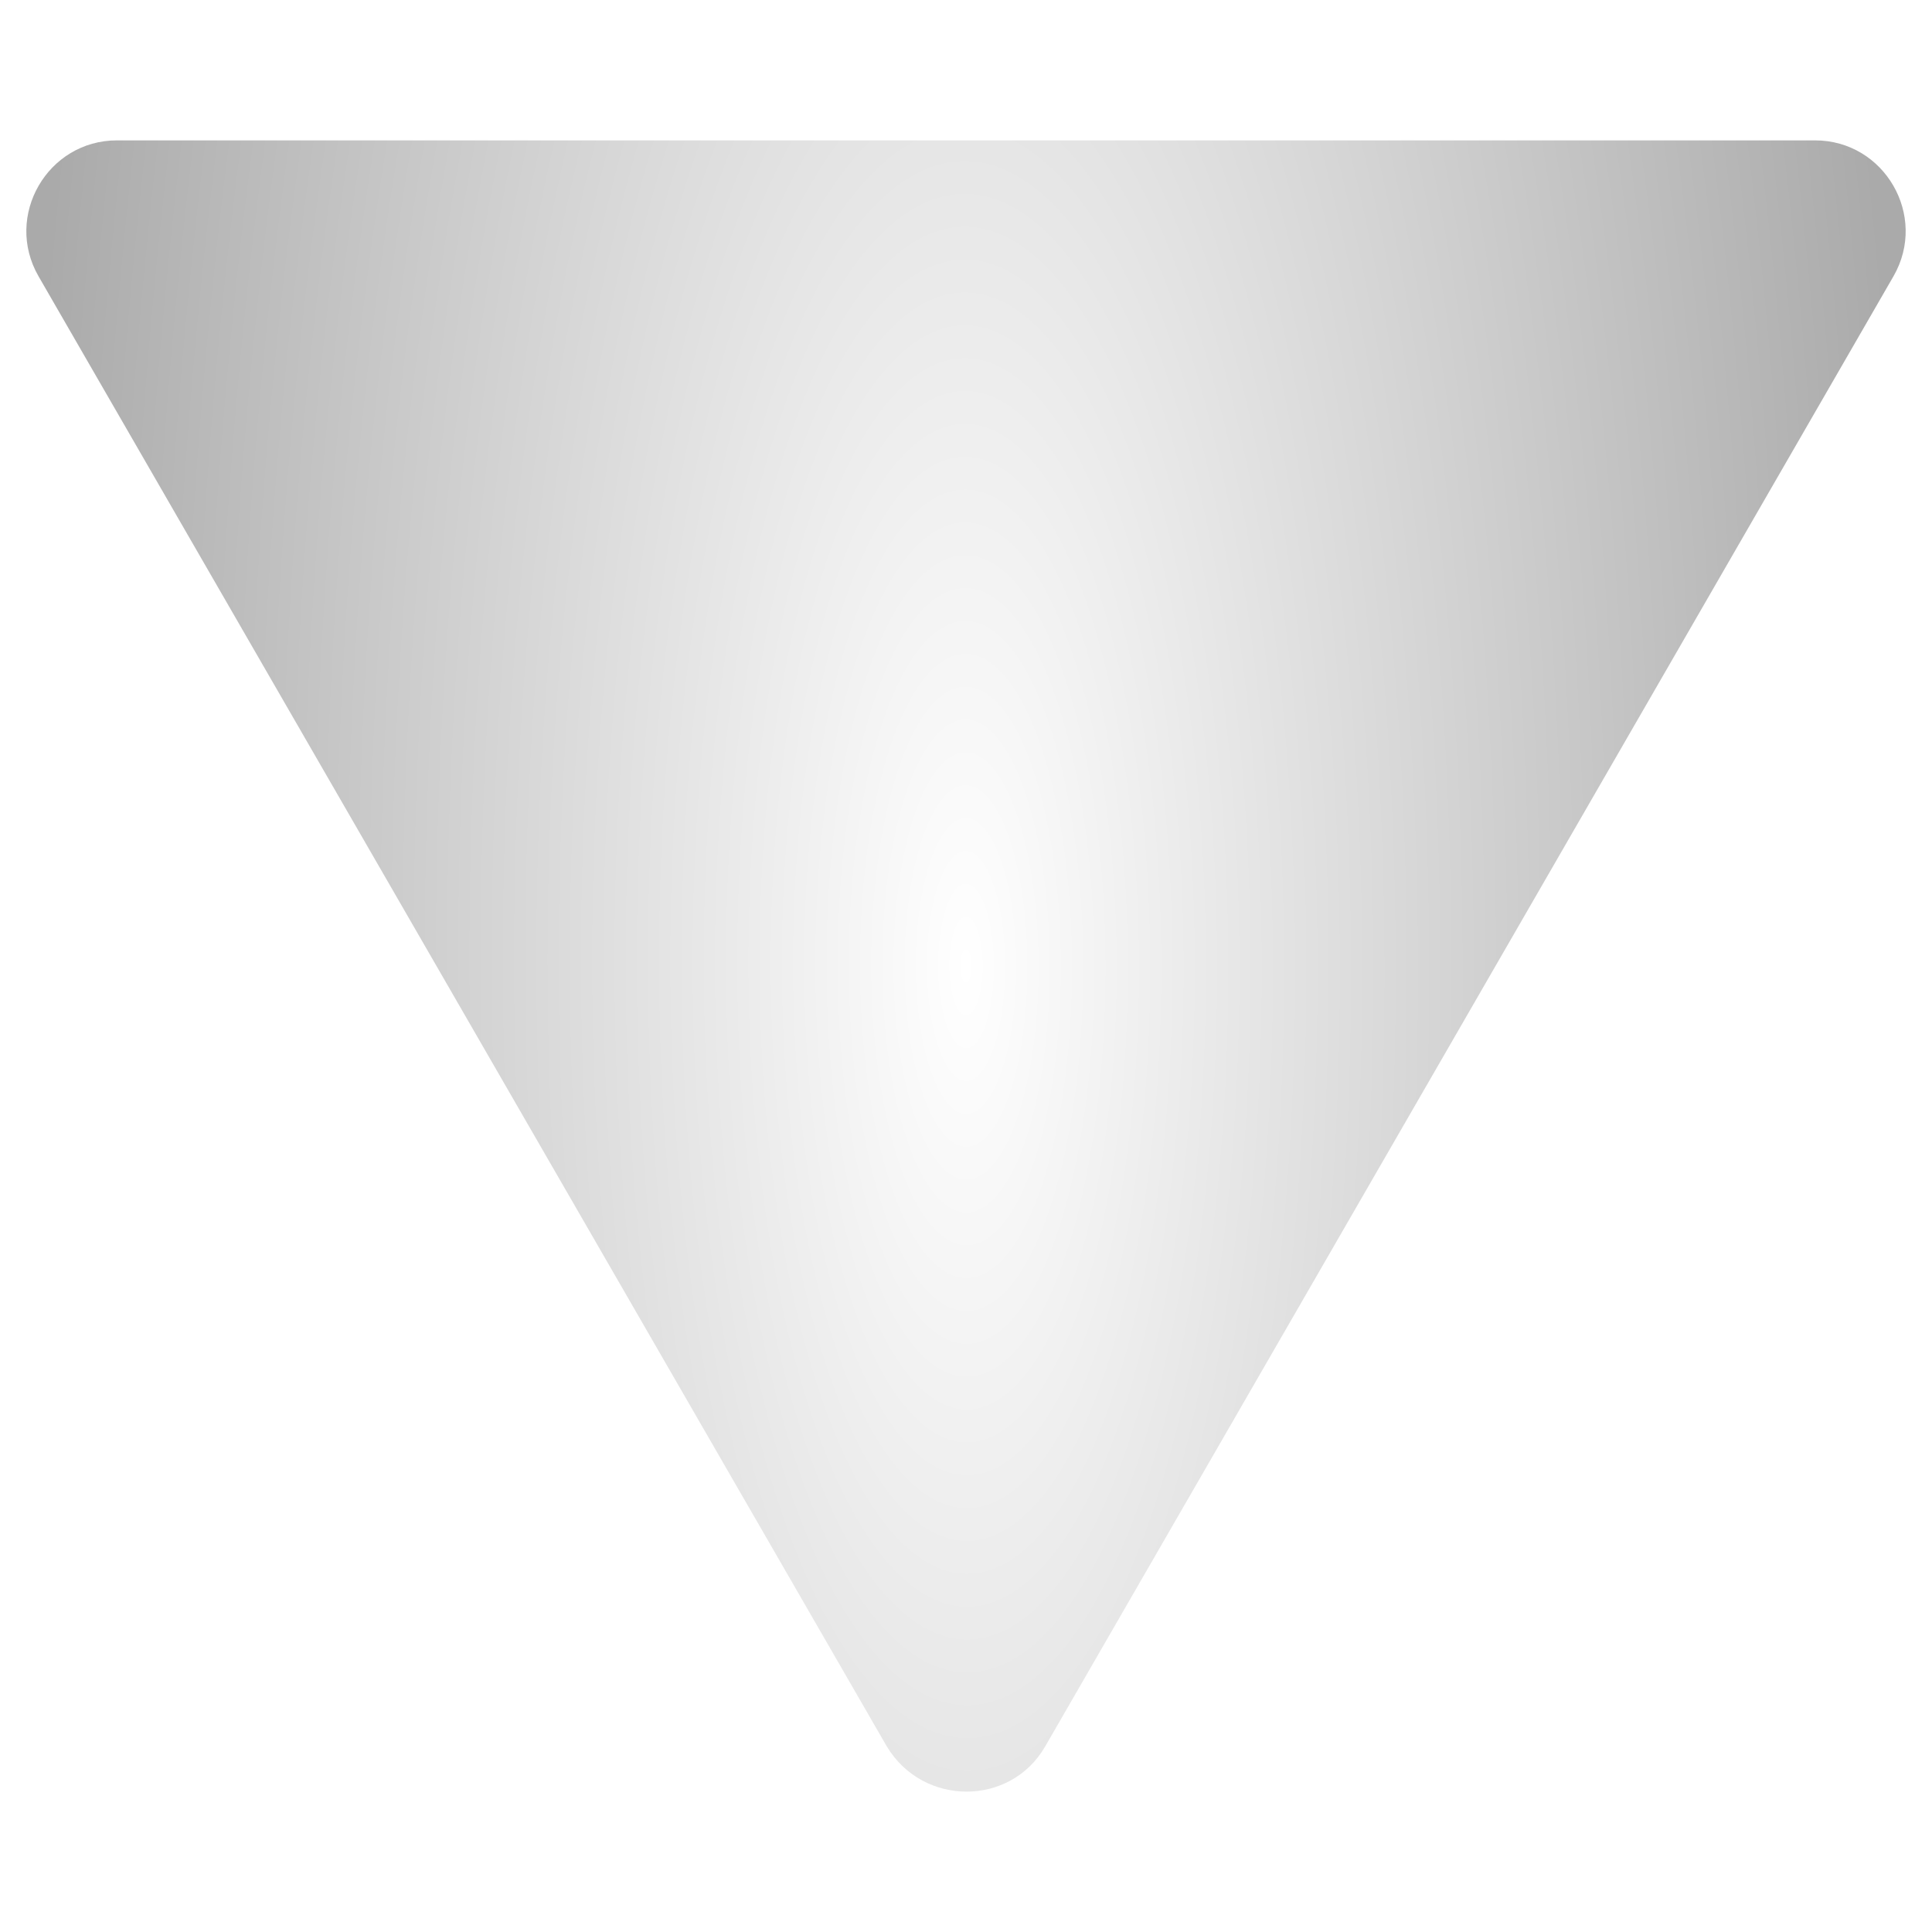
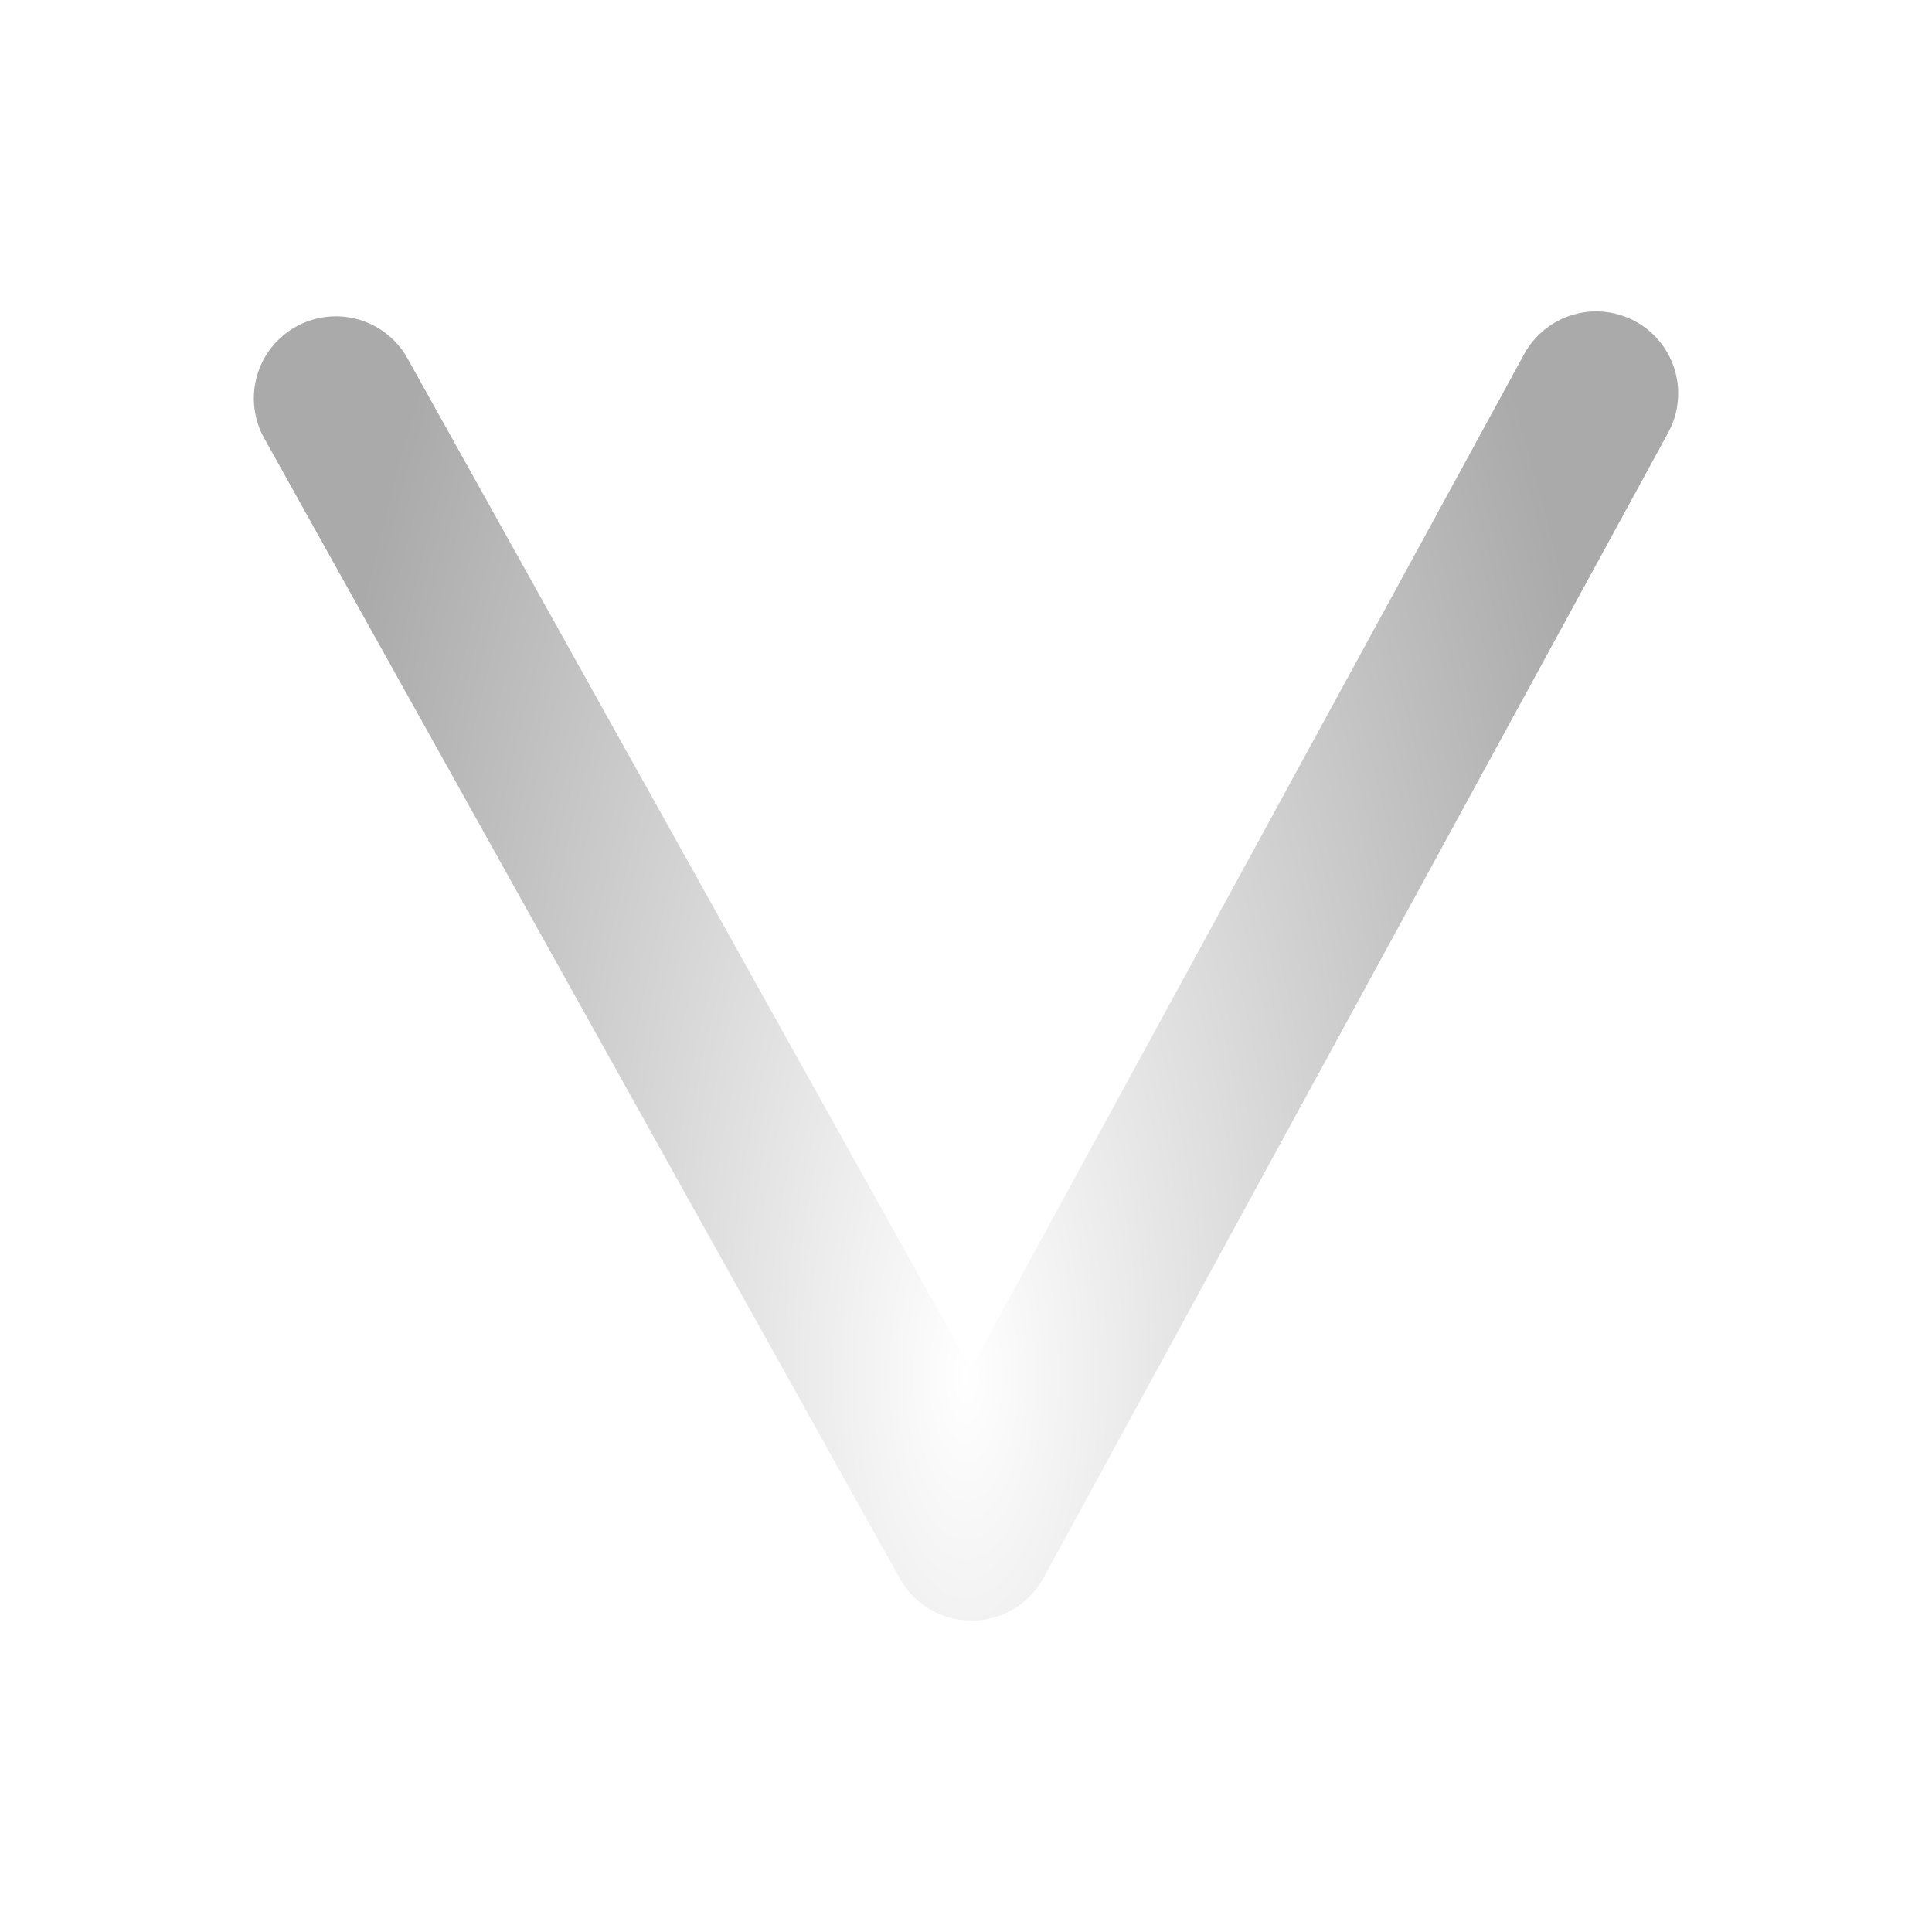
- <svg xmlns="http://www.w3.org/2000/svg" xmlns:xlink="http://www.w3.org/1999/xlink" id="Capa_1" enable-background="new 0 0 128 128" xml:space="preserve" height="128px" viewBox="0 0 128 128" width="128px" version="1.1" y="0px" x="0px">
-   <defs id="defs7">
-     <linearGradient id="linearGradient818">
-       <stop style="stop-color:#ffffff;stop-opacity:1" offset="0" id="stop814" />
-       <stop style="stop-color:#aaaaaa;stop-opacity:1" offset="1" id="stop816" />
+ <svg xmlns="http://www.w3.org/2000/svg" xmlns:xlink="http://www.w3.org/1999/xlink" xml:space="preserve" style="enable-background:new 0 0 200 200;" viewBox="0 0 200 200" y="0px" x="0px" id="Capa_1" version="1.1">
+   <defs id="defs11">
+     <linearGradient id="linearGradient870">
+       <stop id="stop866" offset="0" style="stop-color:#ffffff;stop-opacity:1" />
+       <stop id="stop868" offset="1" style="stop-color:#aaaaaa;stop-opacity:1" />
    </linearGradient>
-     <radialGradient xlink:href="#linearGradient818" id="radialGradient820" cx="64" cy="64" fx="64" fy="64" r="62.256" gradientTransform="matrix(0.00668284,2.970956,-1.00946,0.00227065,128.1778,-126.2865)" gradientUnits="userSpaceOnUse" />
+     <radialGradient gradientUnits="userSpaceOnUse" gradientTransform="matrix(-0.0137734,-3.820831,-1.590421,0.02840931,260.0611,421.5383)" r="44.592" fy="100.001" fx="73.805" cy="100.001" cx="73.805" id="radialGradient878" xlink:href="#linearGradient870" />
  </defs>
-   <path id="path3" d="m69.25,115.7,56.2-97.4c2.3-4-0.6-9-5.2-9h-112.5c-4.6,0-7.5,5-5.2,9l56.2,97.4c2.4,4,8.2,4,10.5,0z" style="fill-opacity:1;fill:url(#radialGradient820)" />
+   <text id="text846" y="-37.288" x="-35.593" style="font-style:normal;font-weight:normal;font-size:40px;line-height:1.25;font-family:sans-serif;fill:#000000;fill-opacity:1;stroke:none" xml:space="preserve">
+     <tspan y="-37.288" x="-35.593" id="tspan844" />
+   </text>
+   <path id="path848" d="M 165.233,40.727 100.568,159.273 34.768,41.236" style="fill:none;fill-opacity:1;stroke:url(#radialGradient878);stroke-width:16.981;stroke-linecap:round;stroke-linejoin:round;stroke-miterlimit:4;stroke-dasharray:none;stroke-opacity:1" />
</svg>
